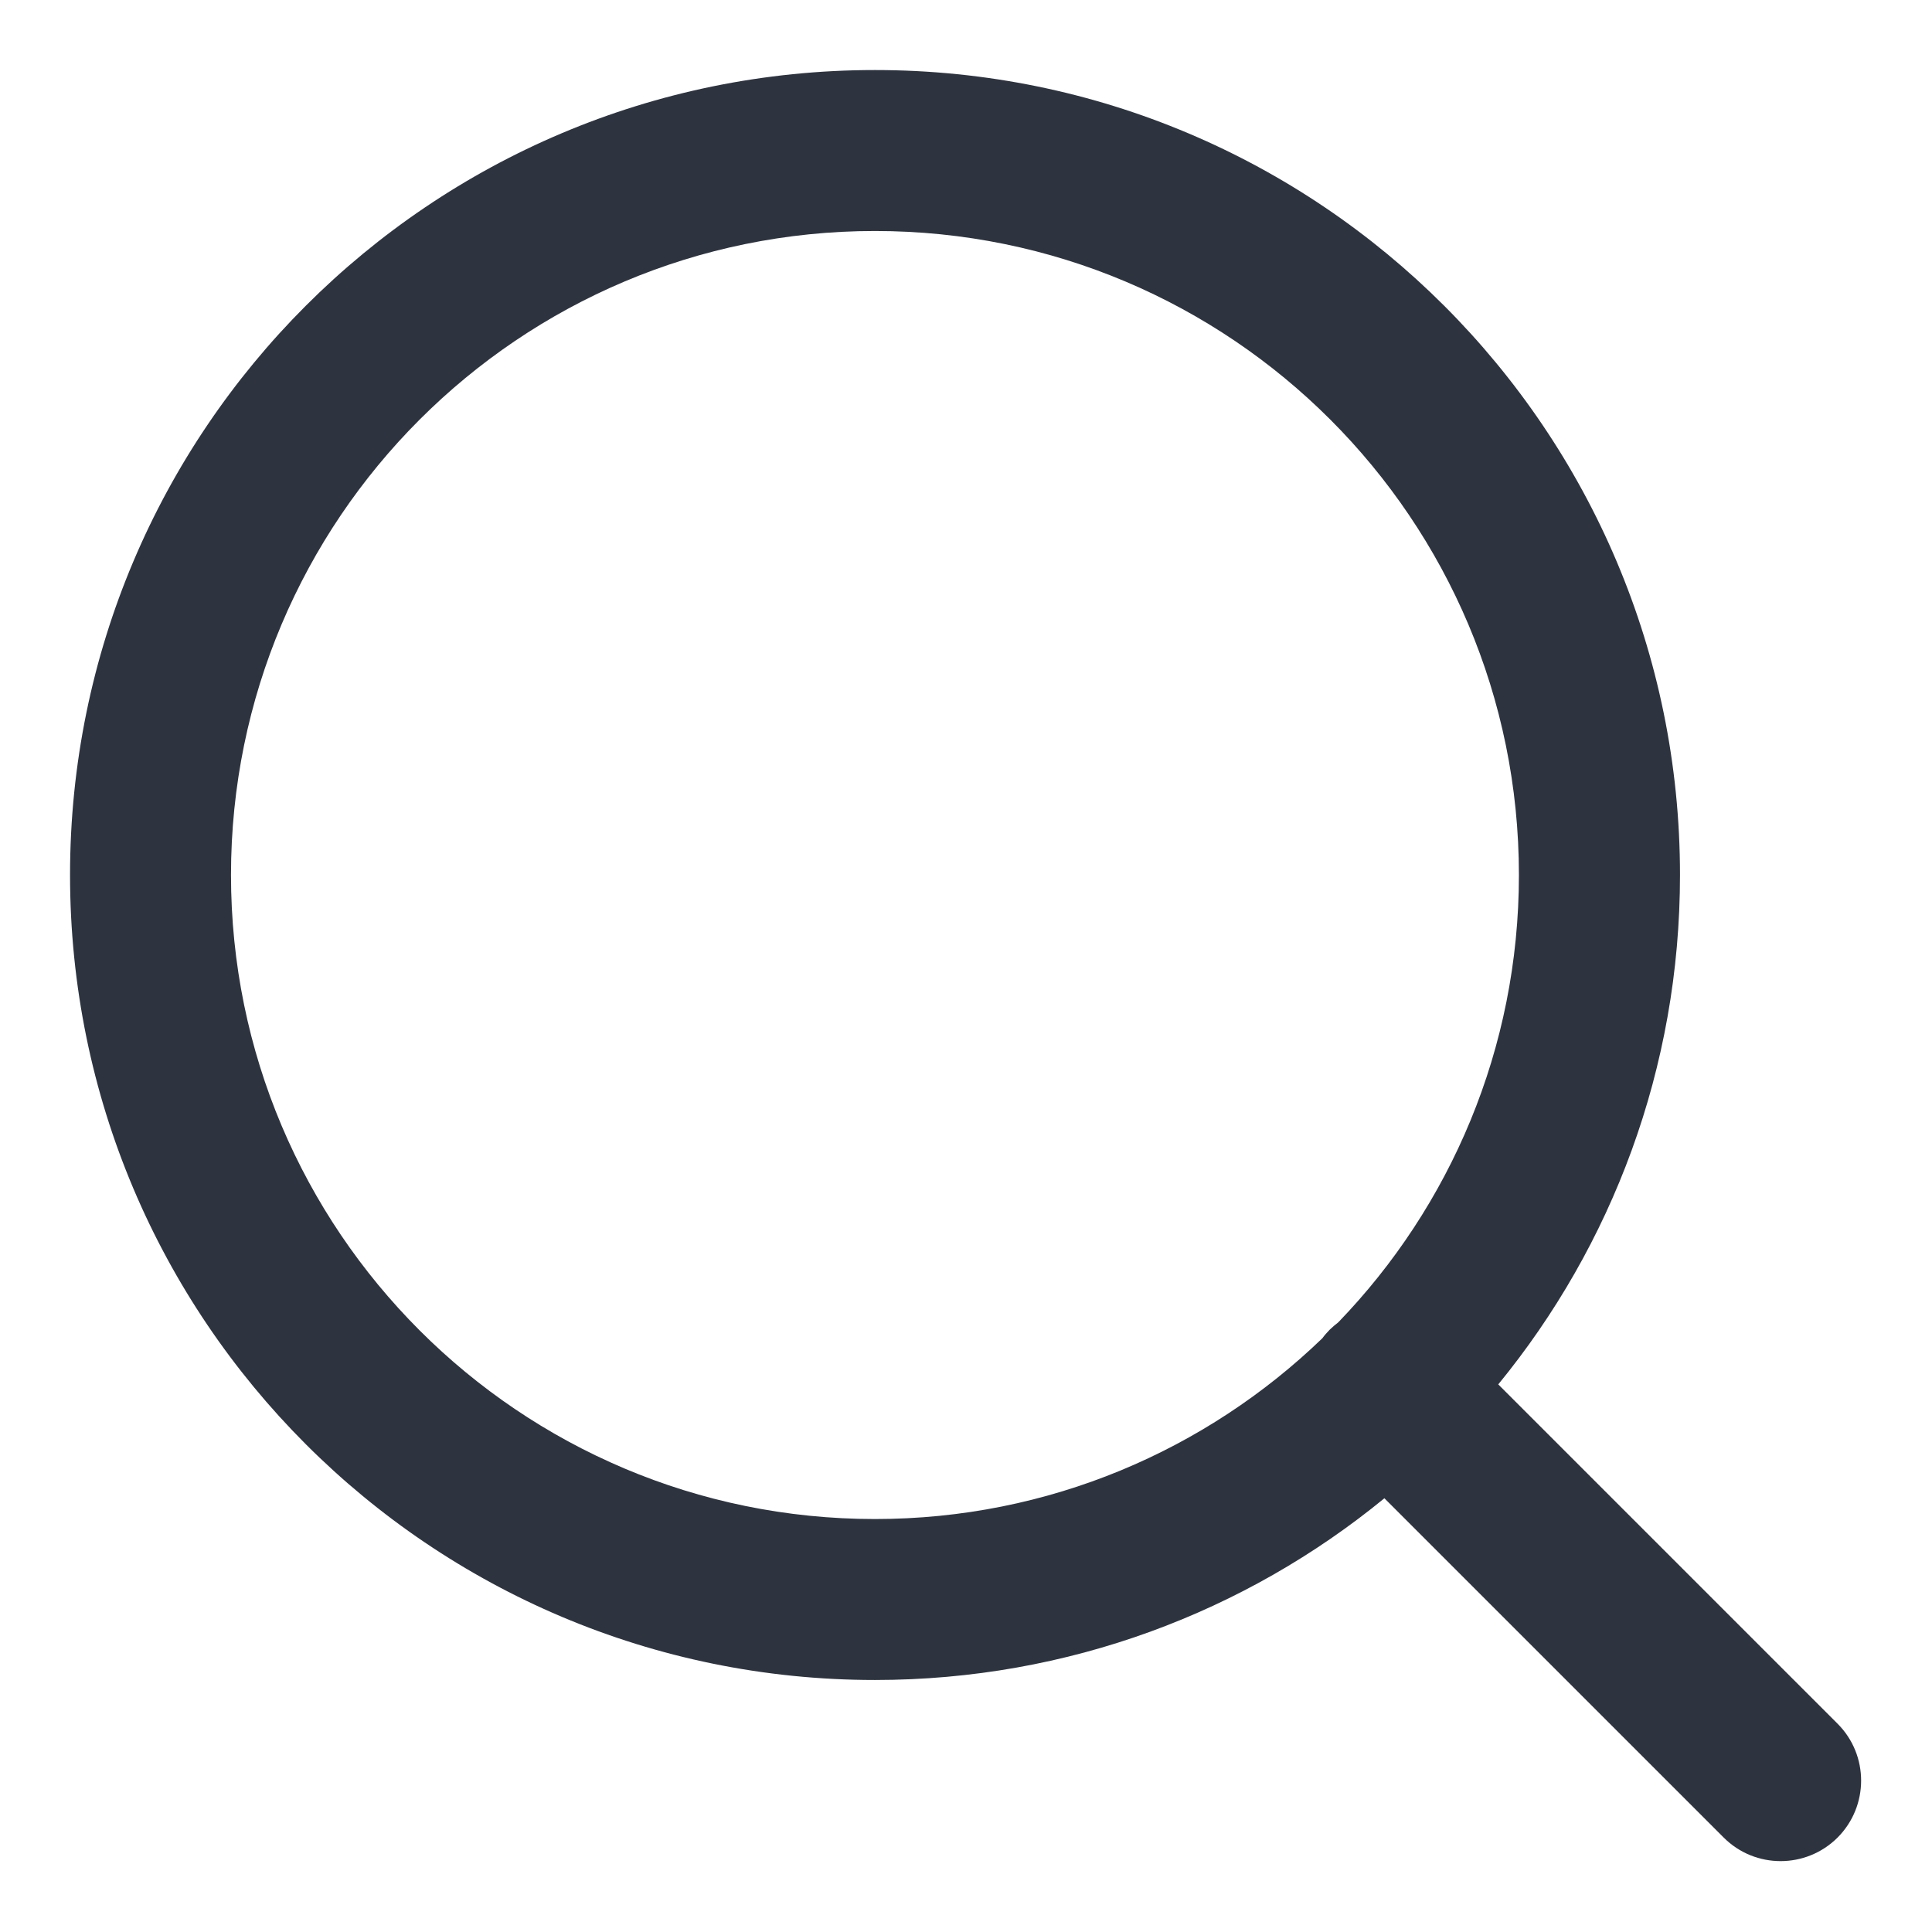
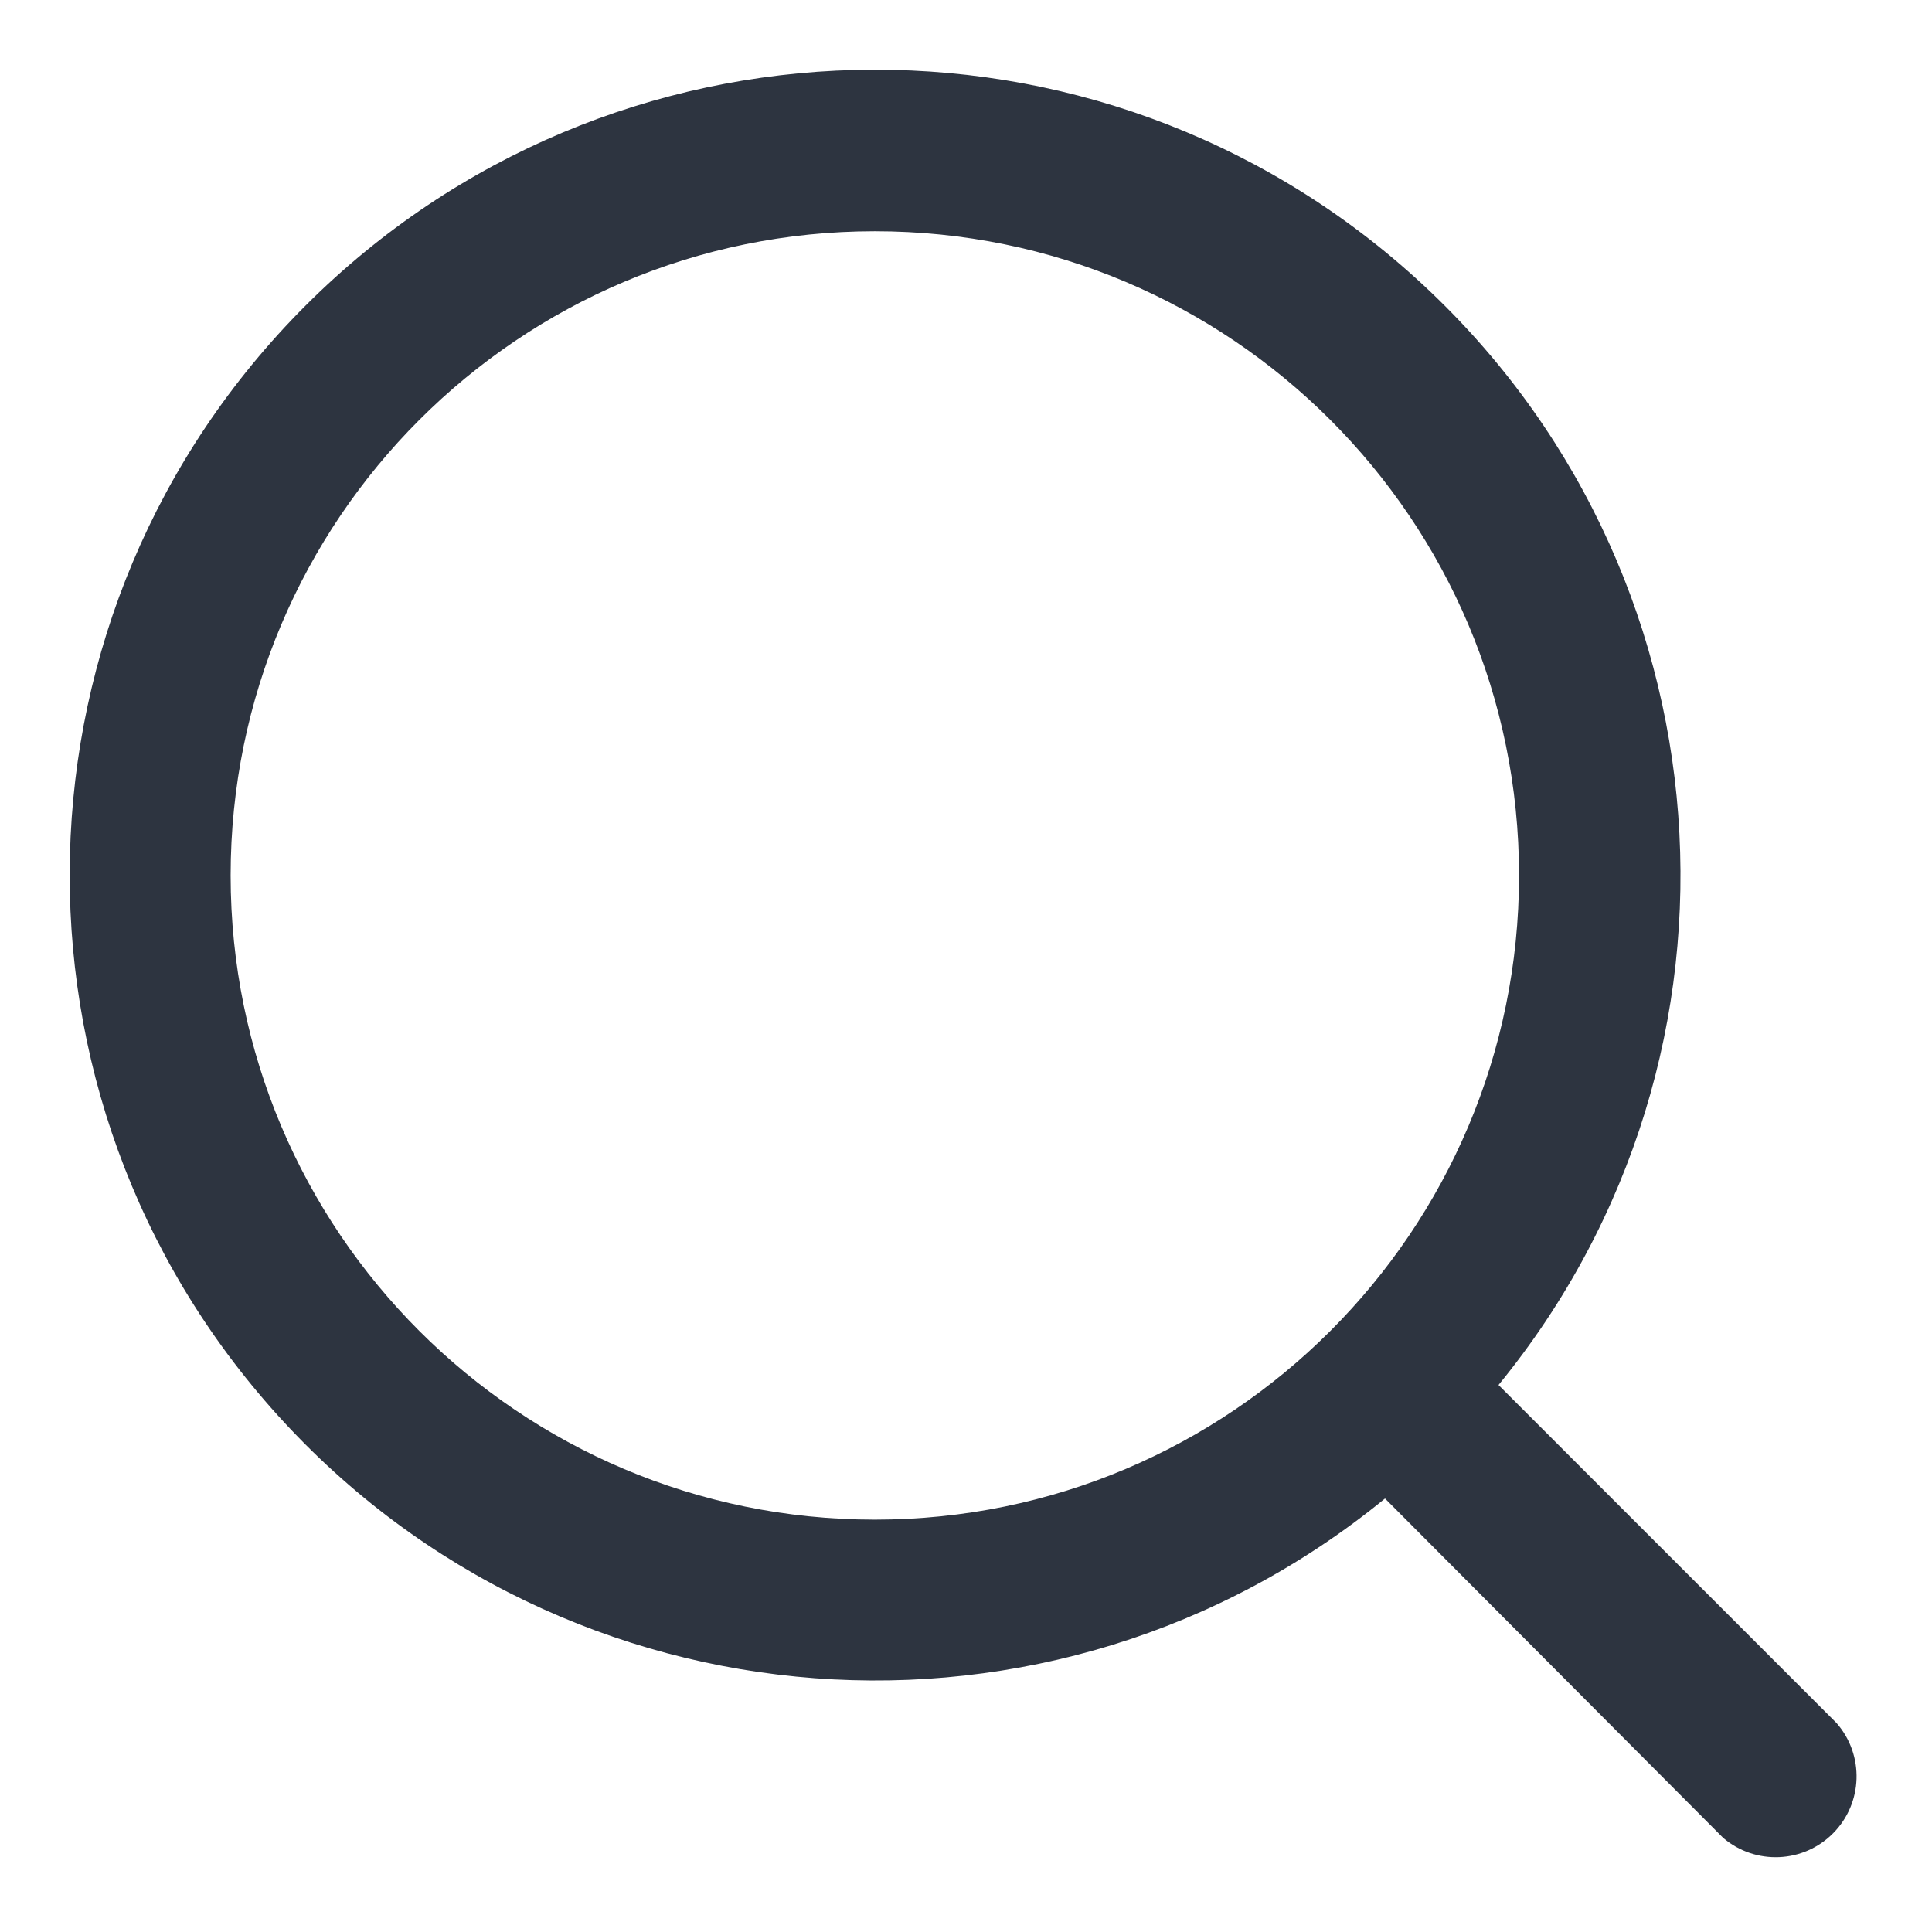
- <svg xmlns="http://www.w3.org/2000/svg" width="16" height="16" viewBox="0 0 16 16" fill="none">
-   <path fill-rule="evenodd" clip-rule="evenodd" d="M1.913 7.246C1.913 4.301 4.301 1.913 7.246 1.913C10.192 1.913 12.579 4.301 12.579 7.246C12.579 8.685 12.009 9.992 11.083 10.951C11.058 10.97 11.035 10.99 11.012 11.012C10.99 11.035 10.969 11.058 10.951 11.083C9.991 12.009 8.685 12.58 7.246 12.58C4.301 12.58 1.913 10.192 1.913 7.246ZM11.465 12.408C10.316 13.349 8.847 13.913 7.246 13.913C3.564 13.913 0.58 10.928 0.58 7.246C0.58 3.564 3.564 0.58 7.246 0.58C10.928 0.58 13.913 3.564 13.913 7.246C13.913 8.847 13.349 10.316 12.408 11.465L15.218 14.275C15.478 14.535 15.478 14.957 15.218 15.218C14.957 15.478 14.535 15.478 14.275 15.218L11.465 12.408Z" fill="#2D3440" />
+ <svg xmlns="http://www.w3.org/2000/svg" width="16" height="16" fill="none">
+   <path fill-rule="evenodd" clip-rule="evenodd" d="M1.91 7.25a5.33 5.33 0 1110.67 0 5.33 5.33 0 01-10.67 0zm9.56 5.16a6.67 6.67 0 11.94-.94l2.8 2.8a.67.67 0 01-.94.95l-2.8-2.81z" fill="#2D3440" />
</svg>
